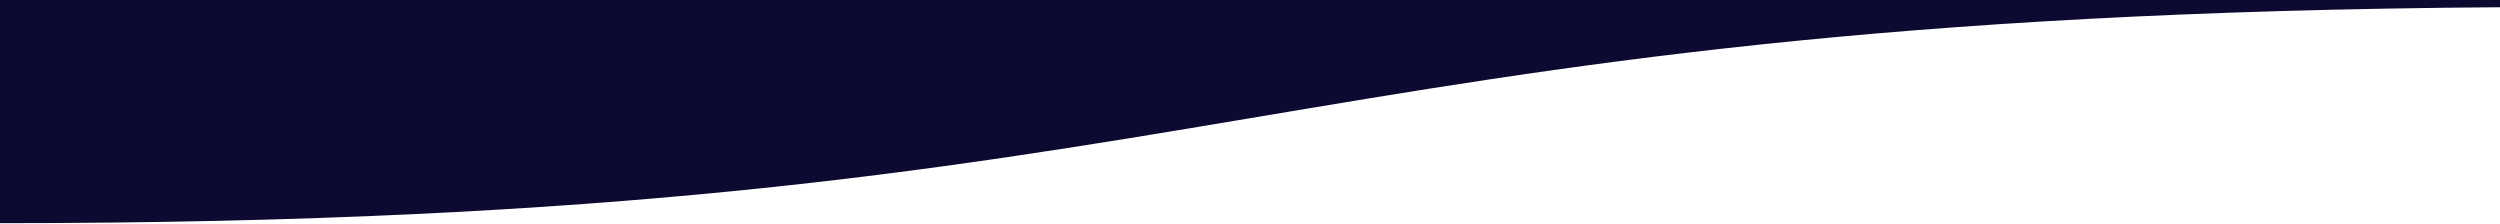
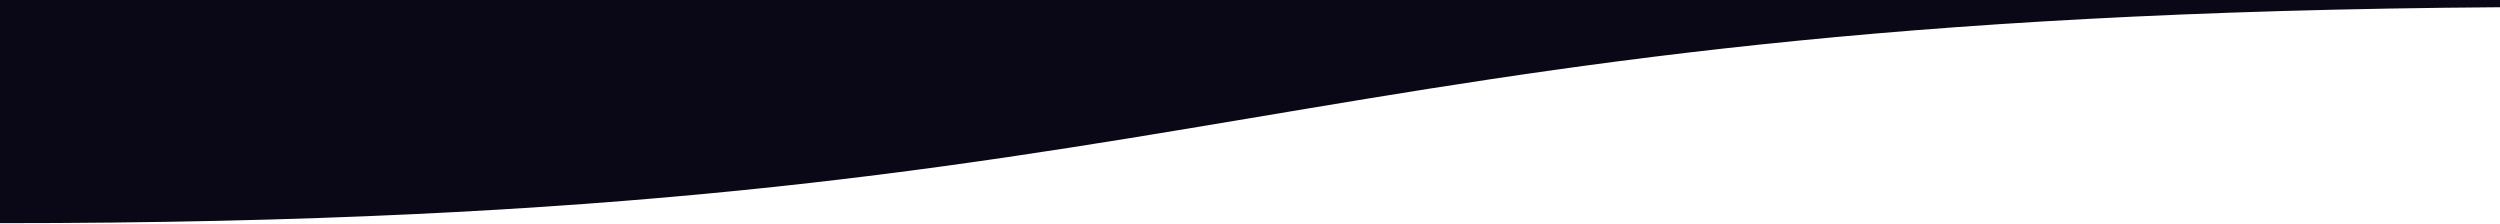
<svg xmlns="http://www.w3.org/2000/svg" width="1440px" height="129px" viewBox="0 0 1440 129" version="1.1">
  <defs />
  <g id="Page-1" stroke="none" stroke-width="1" fill="none" fill-rule="evenodd">
    <g id="Team" transform="translate(0, -520)">
      <rect id="Rectangle-3" fill="#FFFFFF" x="0" y="421" width="1440" height="229" />
-       <path d="M-1.02318154e-12,126.059 L1440,126.059 C1916.085,388.241 1916.085,520.946 1440,524.174 C725.872,529.016 712.812,648.543 -1.02318154e-12,648.543 C-475.208,648.543 -475.208,474.382 -1.02318154e-12,126.059 Z" id="Rectangle-2" fill="#0D0A31" />
+       <path d="M-1.02318154e-12,126.059 L1440,126.059 C1916.085,388.241 1916.085,520.946 1440,524.174 C725.872,529.016 712.812,648.543 -1.02318154e-12,648.543 C-475.208,648.543 -475.208,474.382 -1.02318154e-12,126.059 Z" id="Rectangle-2" fill="#0A0817" />
    </g>
  </g>
</svg>
